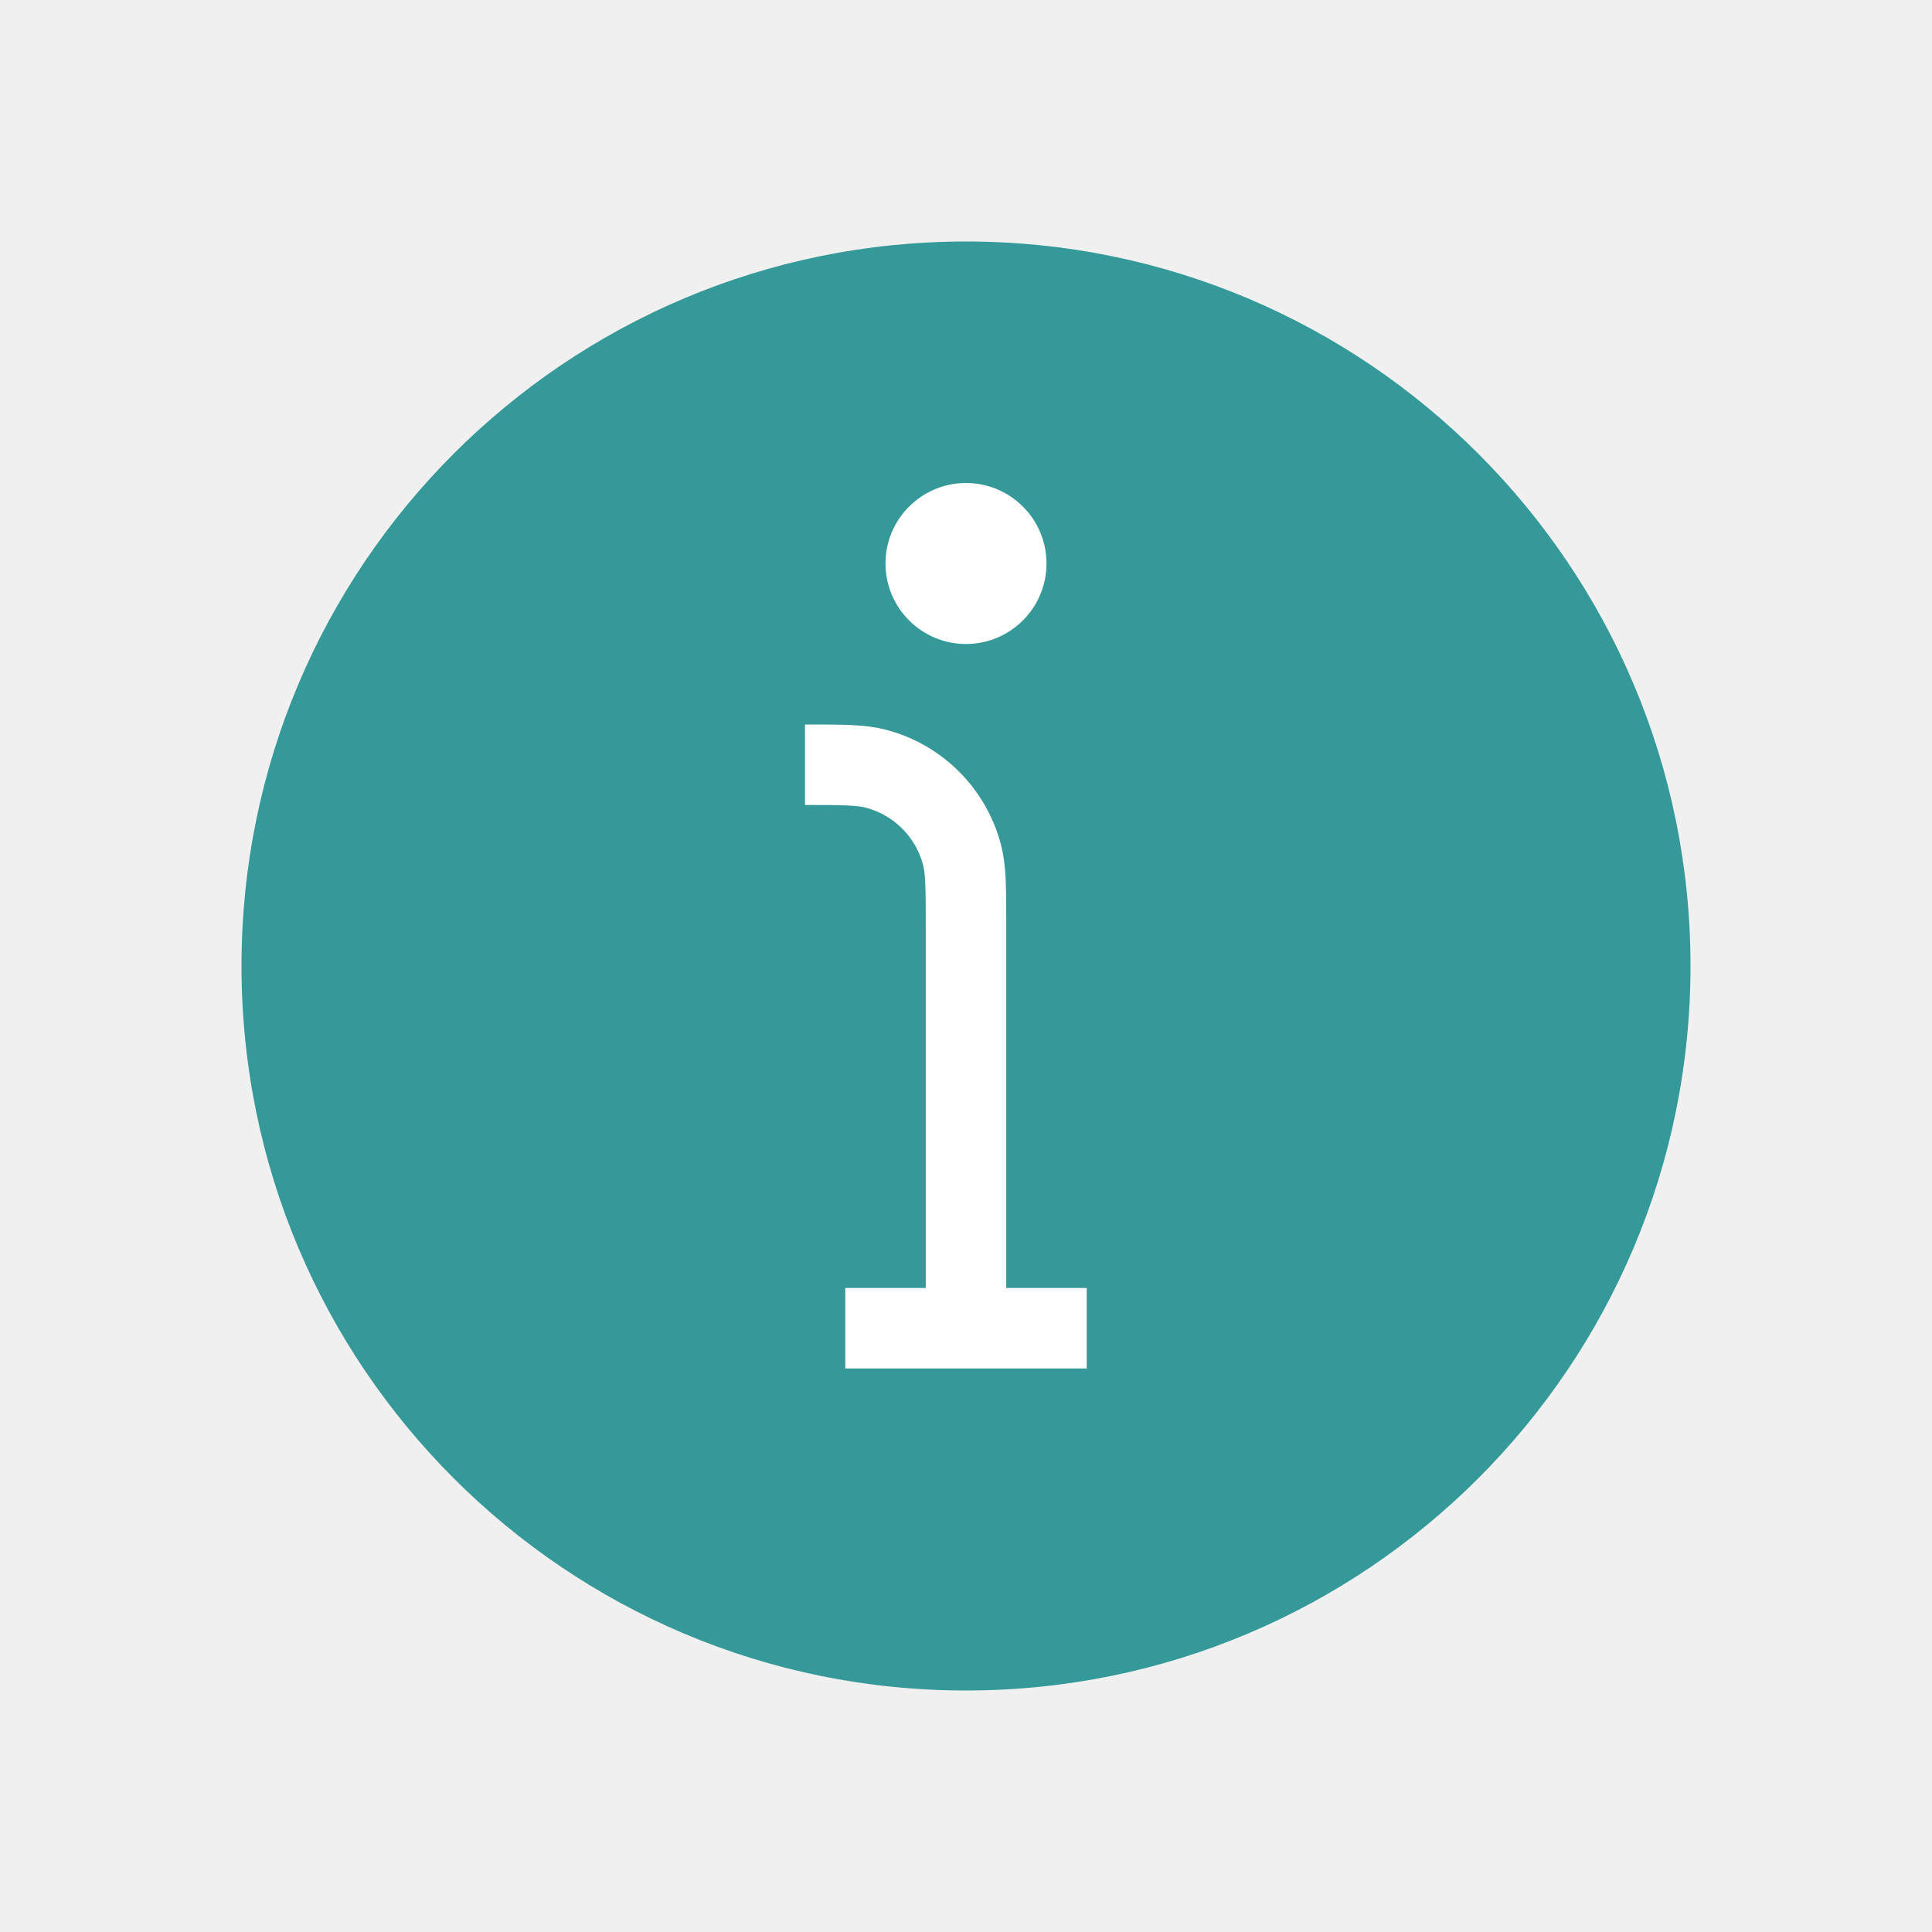
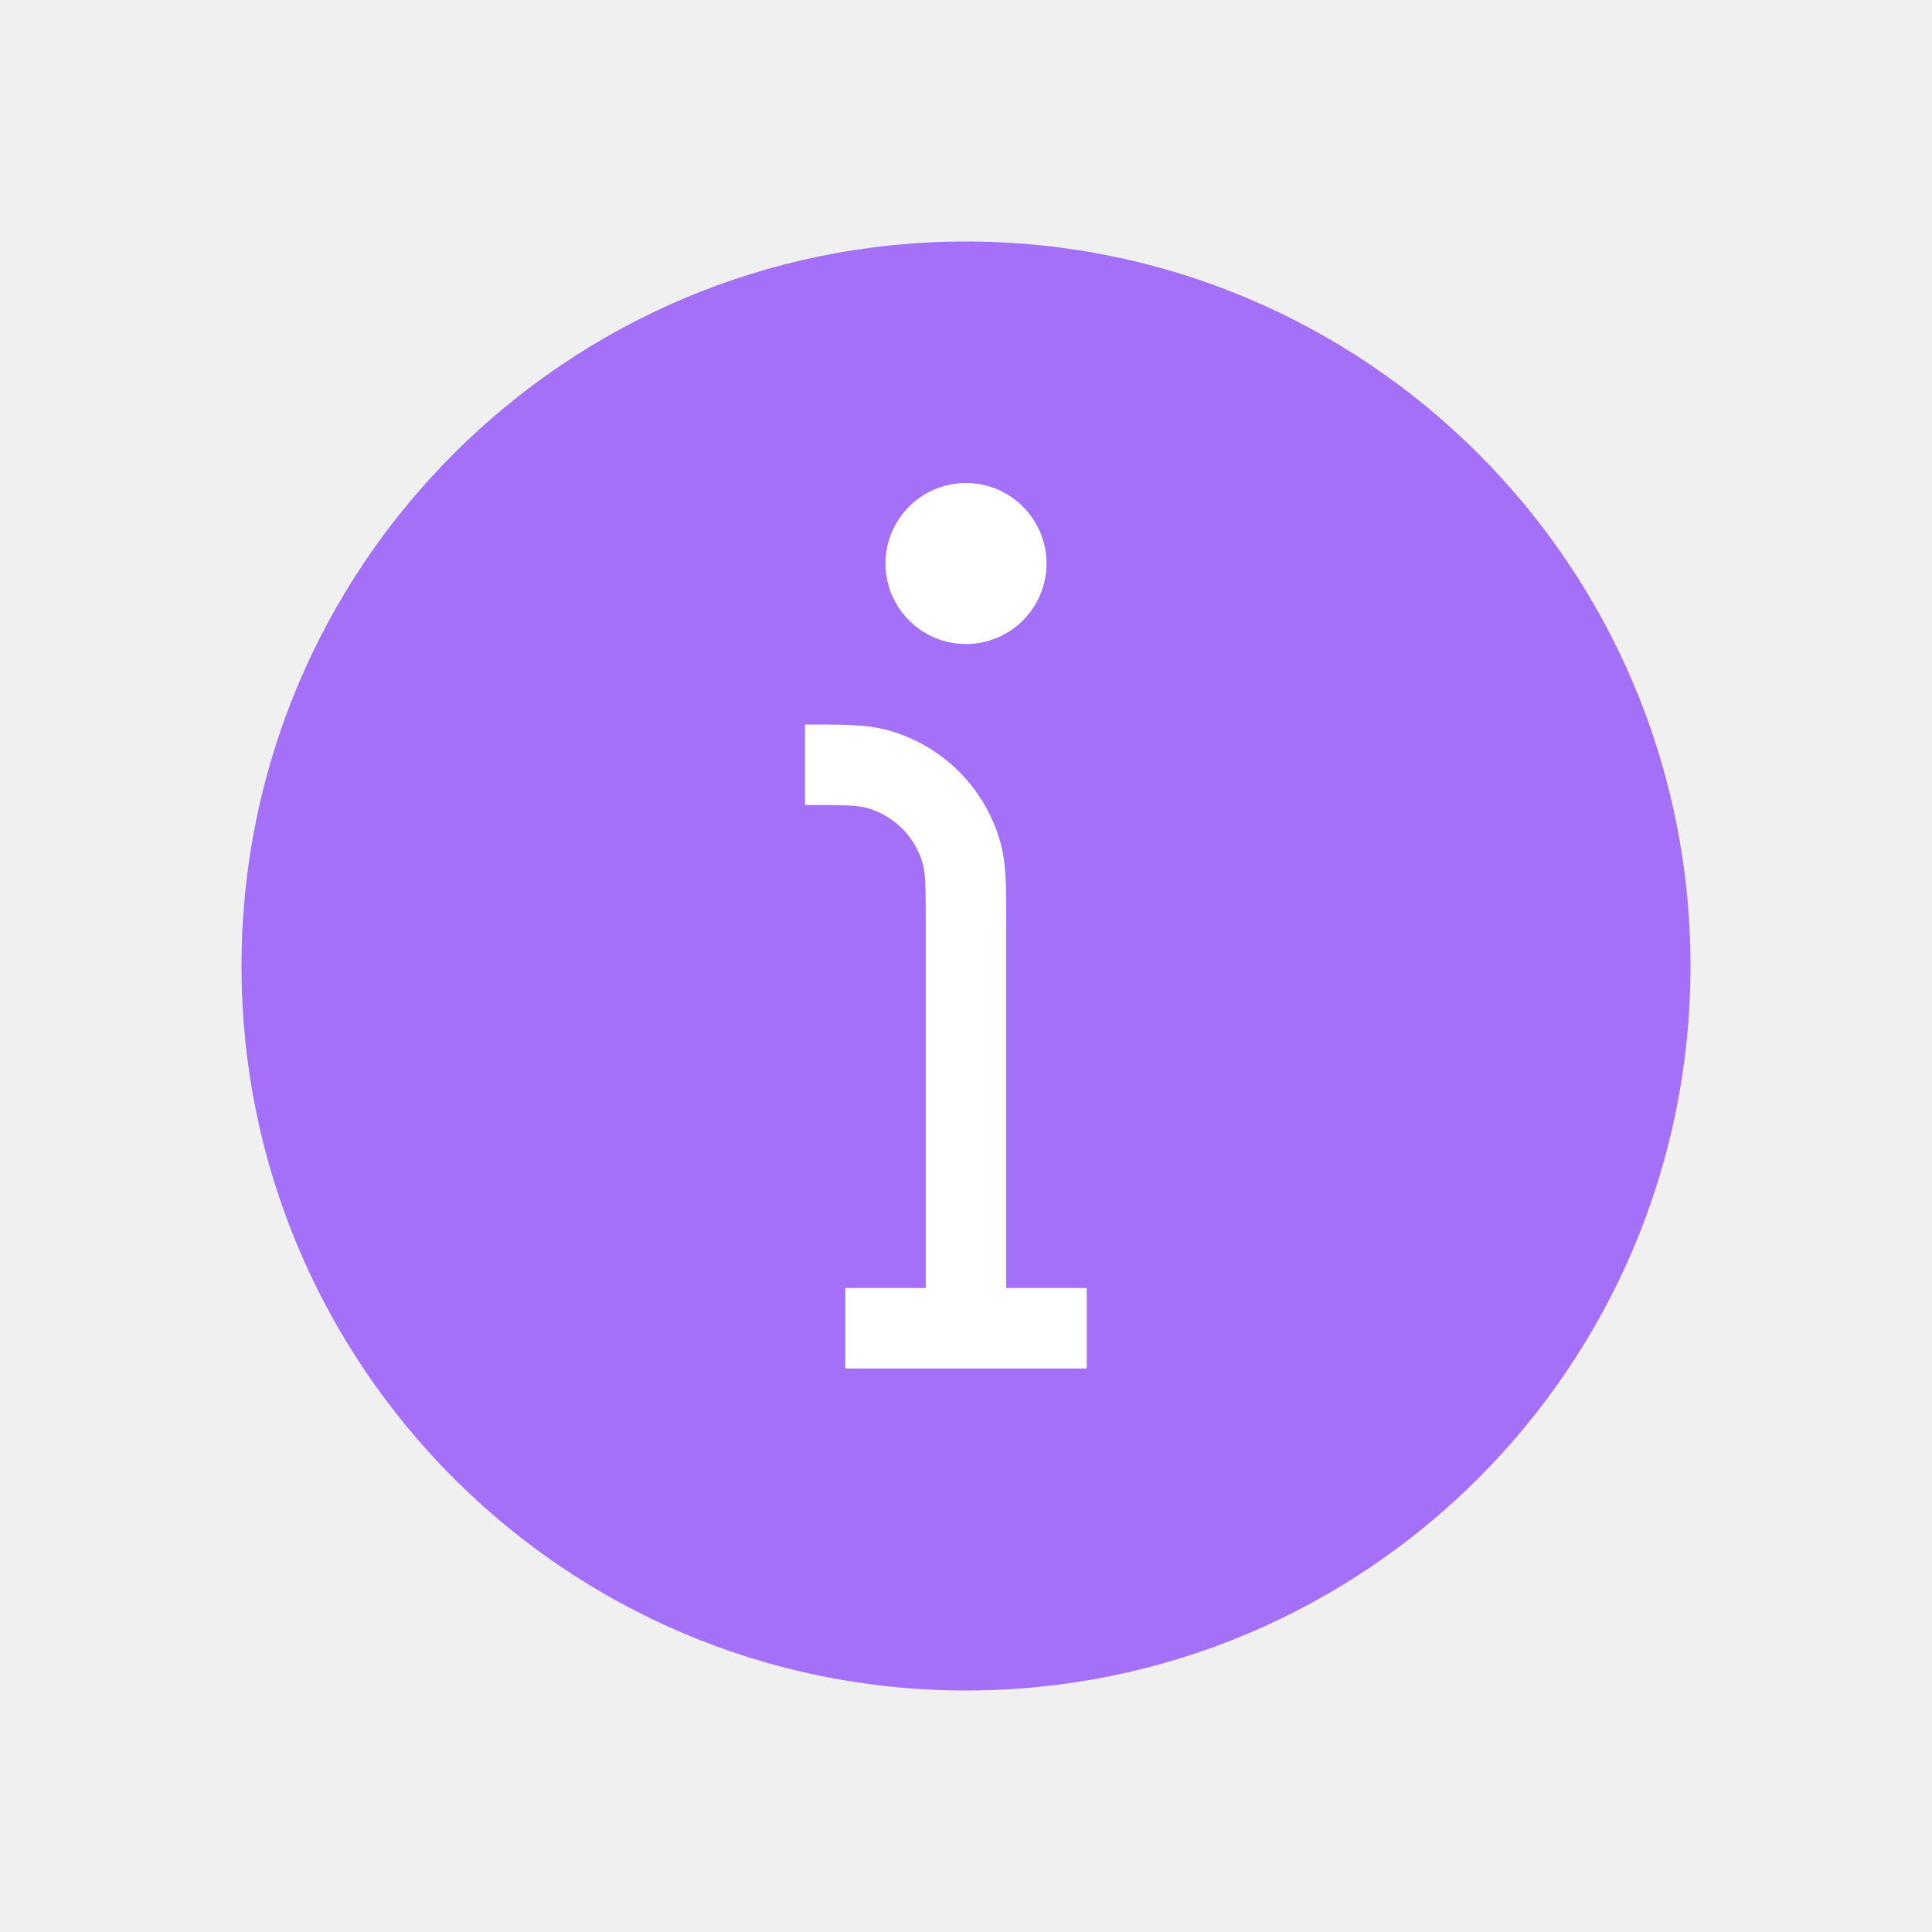
<svg xmlns="http://www.w3.org/2000/svg" width="24" height="24" viewBox="0 0 24 24" fill="none">
-   <circle cx="12" cy="12" r="9" fill="#349998" fill-opacity="1" />
+   <circle cx="12" cy="12" r="9" fill="#A370F7" fill-opacity="1" />
  <path d="M13 7C13 7.552 12.552 8 12 8C11.448 8 11 7.552 11 7C11 6.448 11.448 6 12 6C12.552 6 13 6.448 13 7Z" fill="white" />
  <path d="M12 16.5V11.5C12 11.035 12 10.803 11.949 10.612C11.81 10.094 11.406 9.69 10.888 9.551C10.697 9.5 10.465 9.5 10 9.5V9.5M12 16.5H13.5M12 16.5H10.5" stroke="white" />
</svg>
